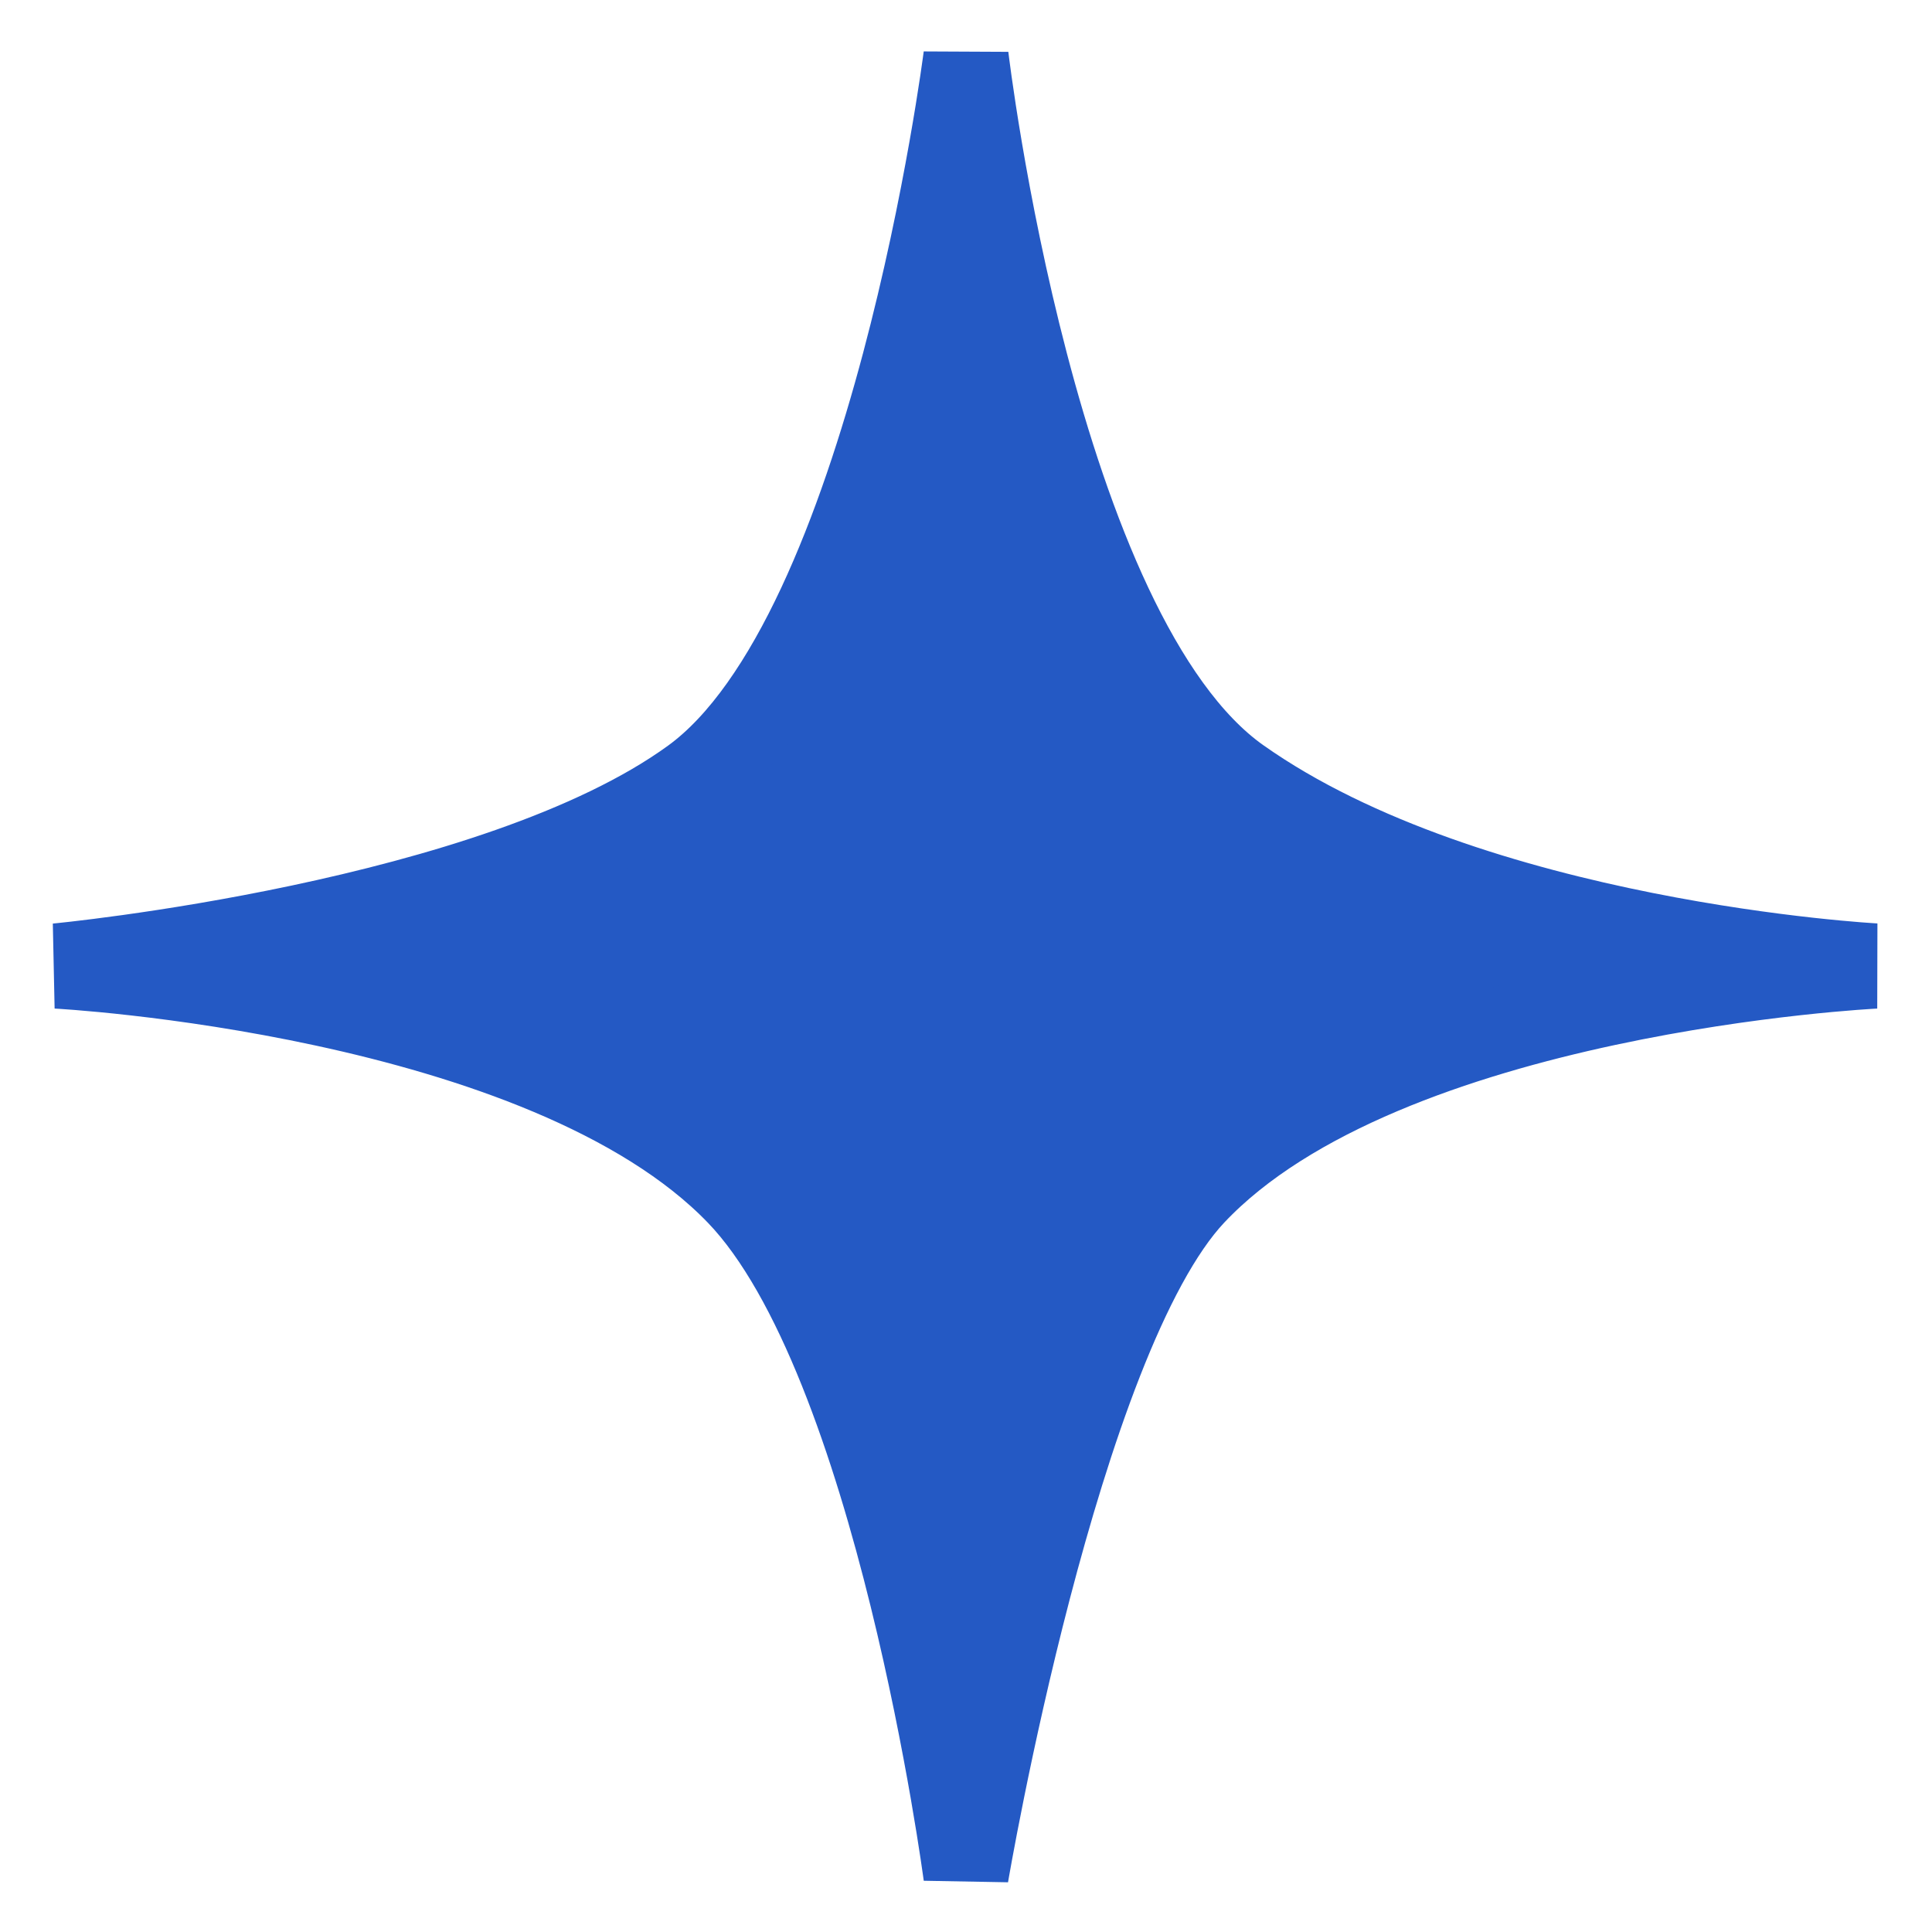
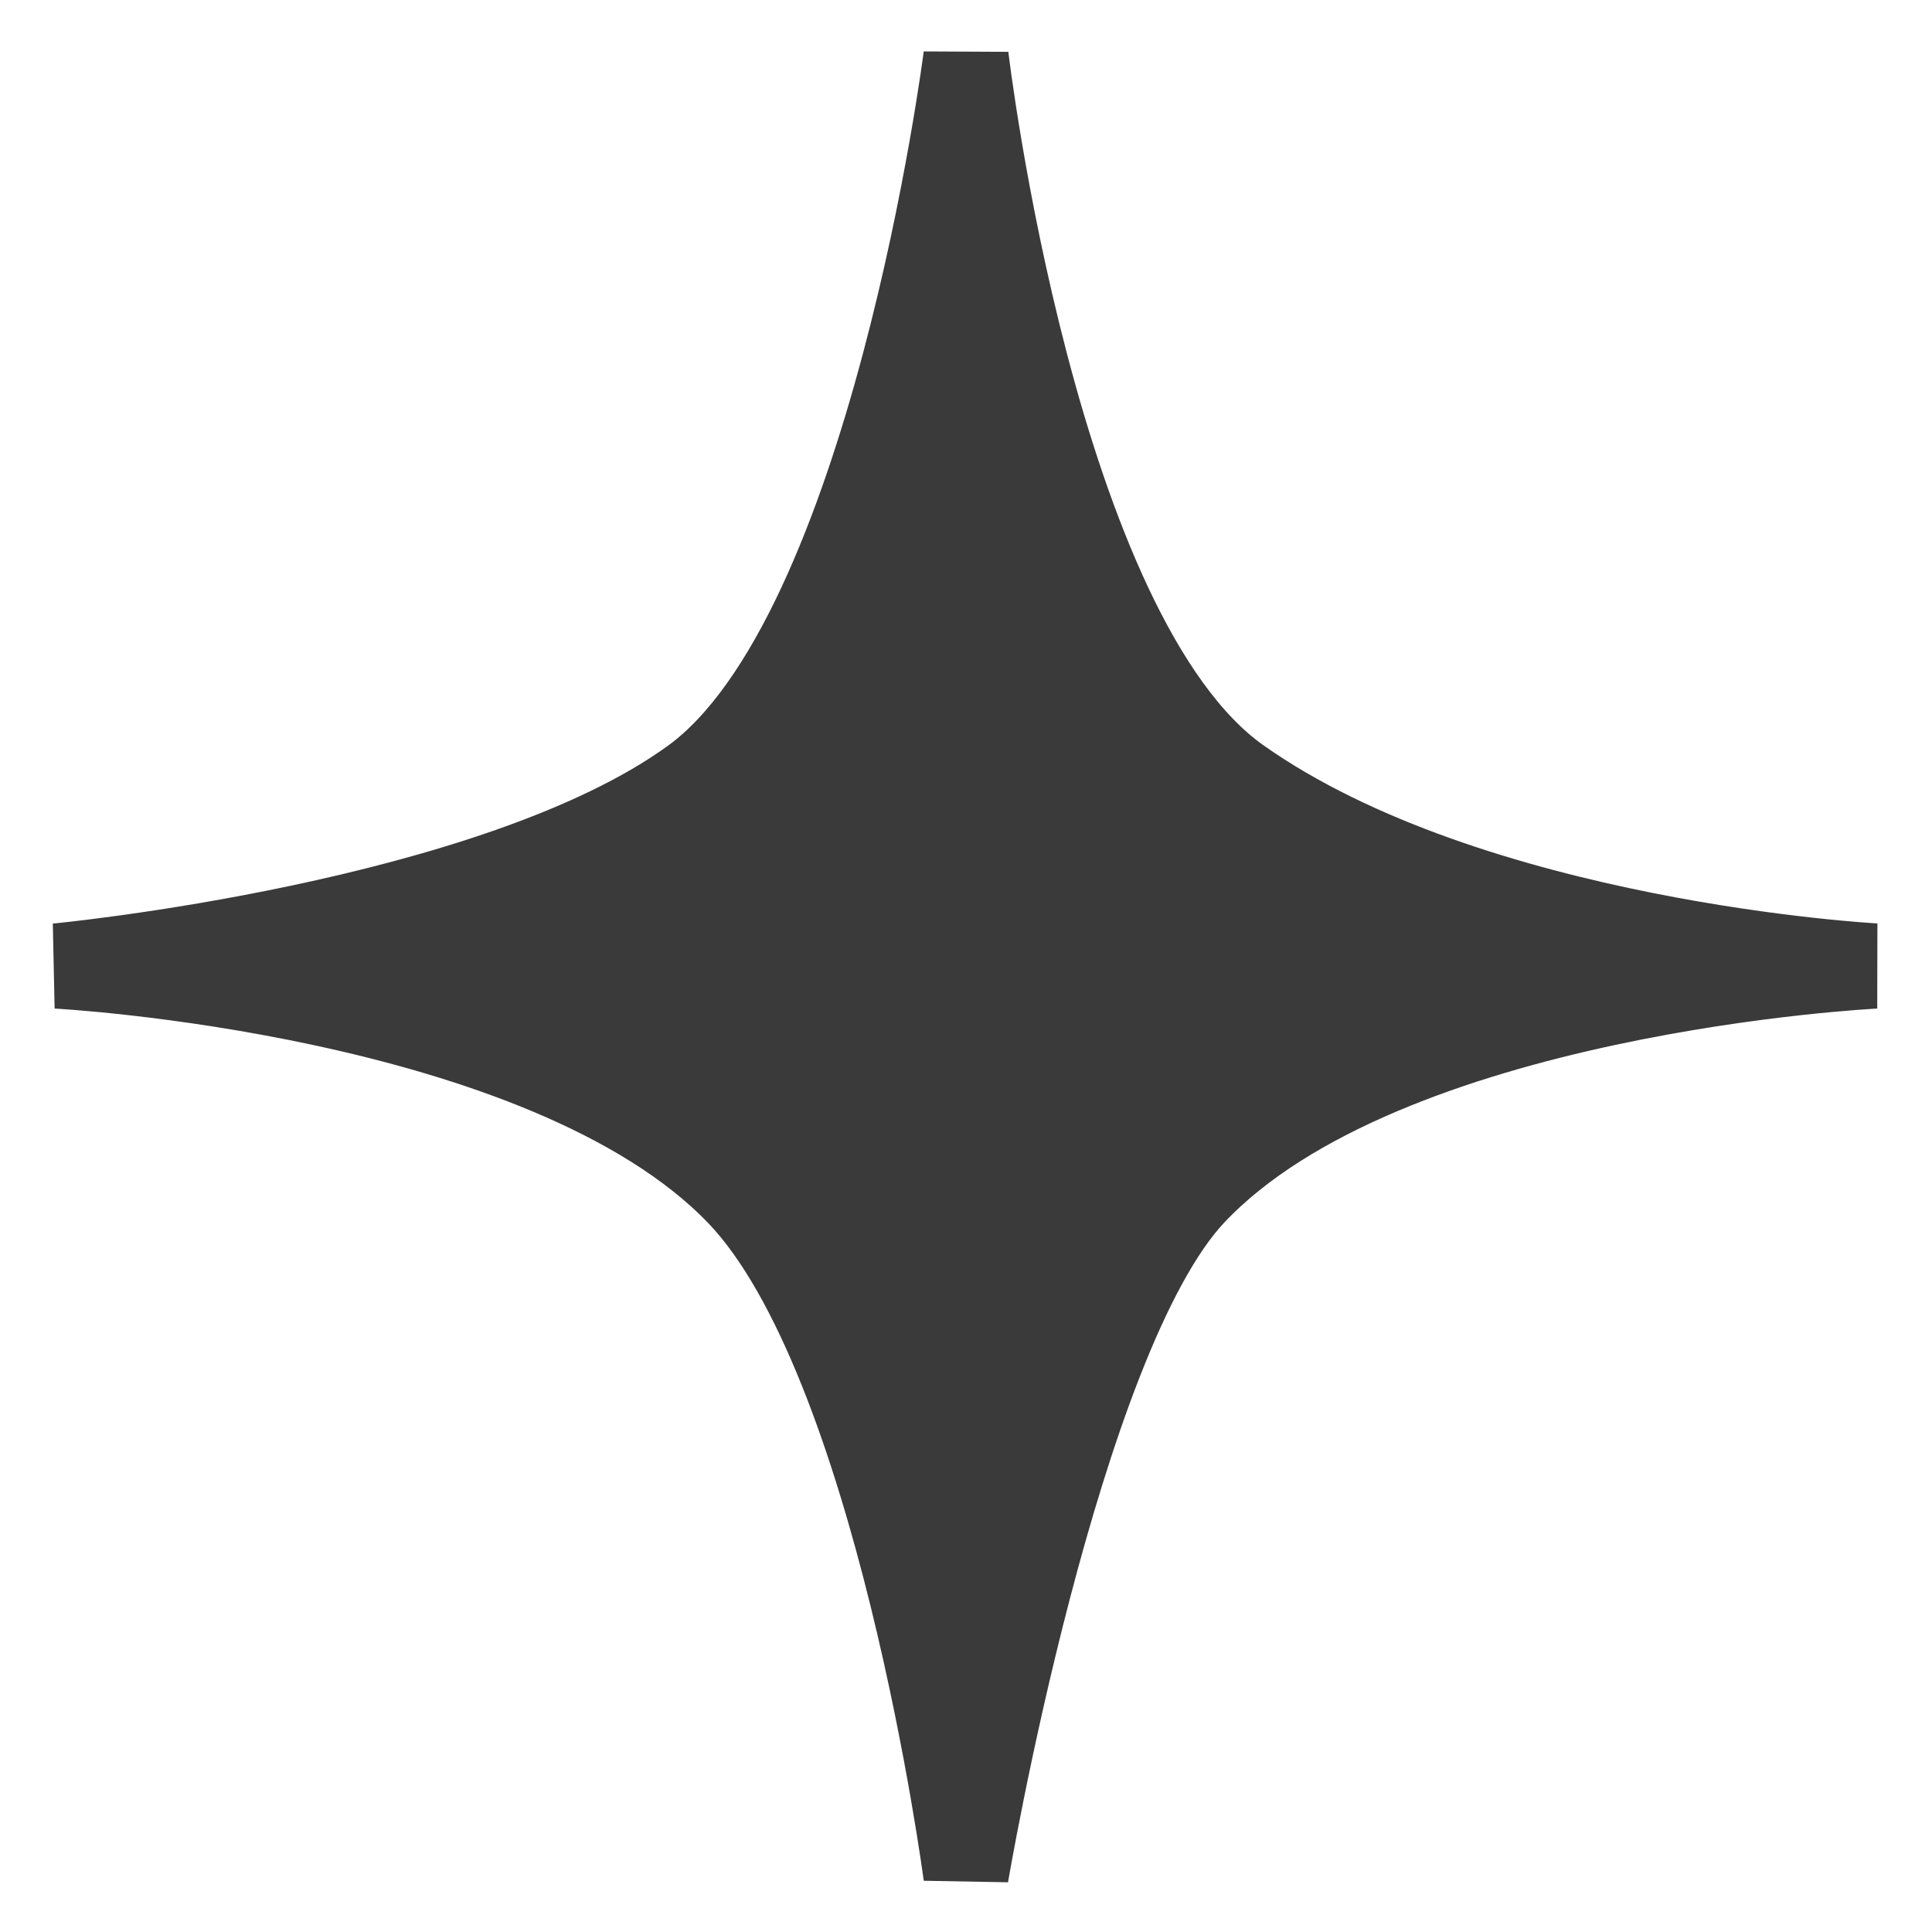
<svg xmlns="http://www.w3.org/2000/svg" width="34" height="34" viewBox="0 0 34 34" fill="none">
-   <path d="M17 1C17 1 18.2 11.182 21.8 13.727C25.899 16.625 33 17 33 17C33 17 24.379 17.416 21 21C18.6 23.546 17 33 17 33C17 33 15.8 23.909 13 21C9.581 17.447 1 17 1 17C1 17 8.7 16.273 12.2 13.727C15.7 11.182 17 1 17 1Z" fill="#2459C4" stroke="#2459C4" stroke-width="1.5" />
+   <path d="M17 1C17 1 18.2 11.182 21.8 13.727C25.899 16.625 33 17 33 17C33 17 24.379 17.416 21 21C18.6 23.546 17 33 17 33C17 33 15.8 23.909 13 21C9.581 17.447 1 17 1 17C1 17 8.7 16.273 12.2 13.727C15.7 11.182 17 1 17 1Z" fill="#3A3A3A" stroke="#3A3A3A" stroke-width="1.5" />
</svg>
